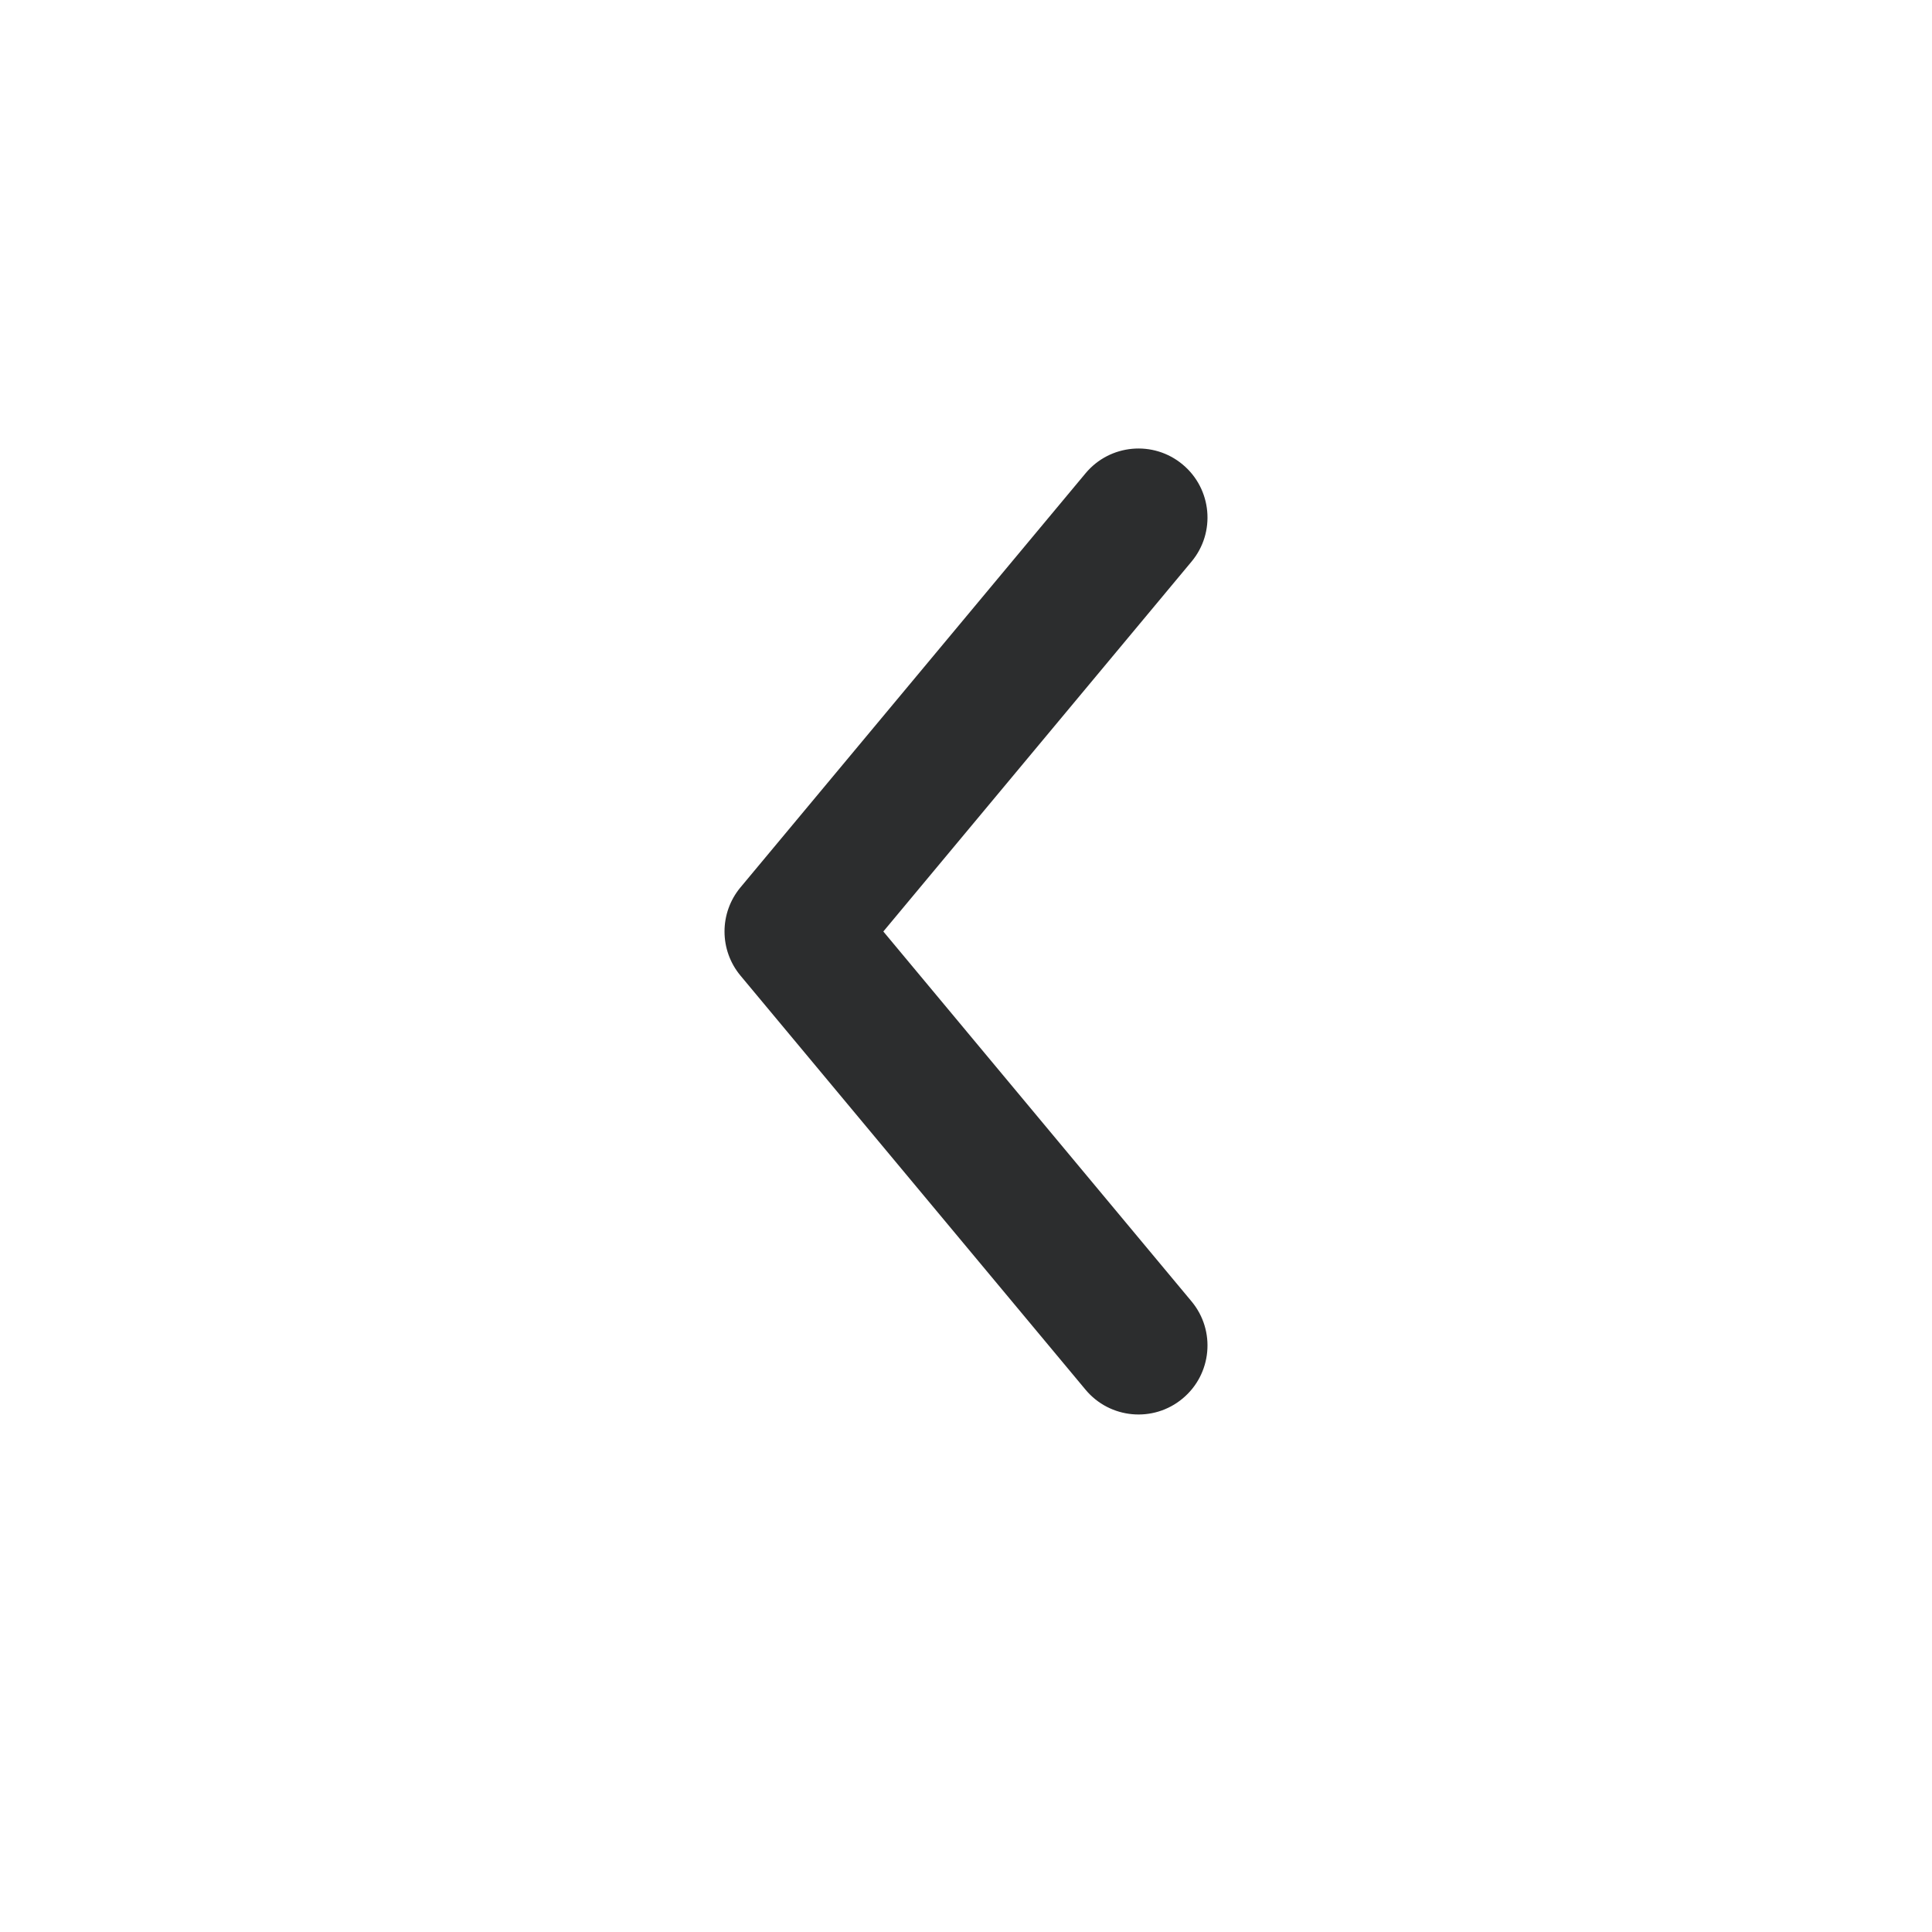
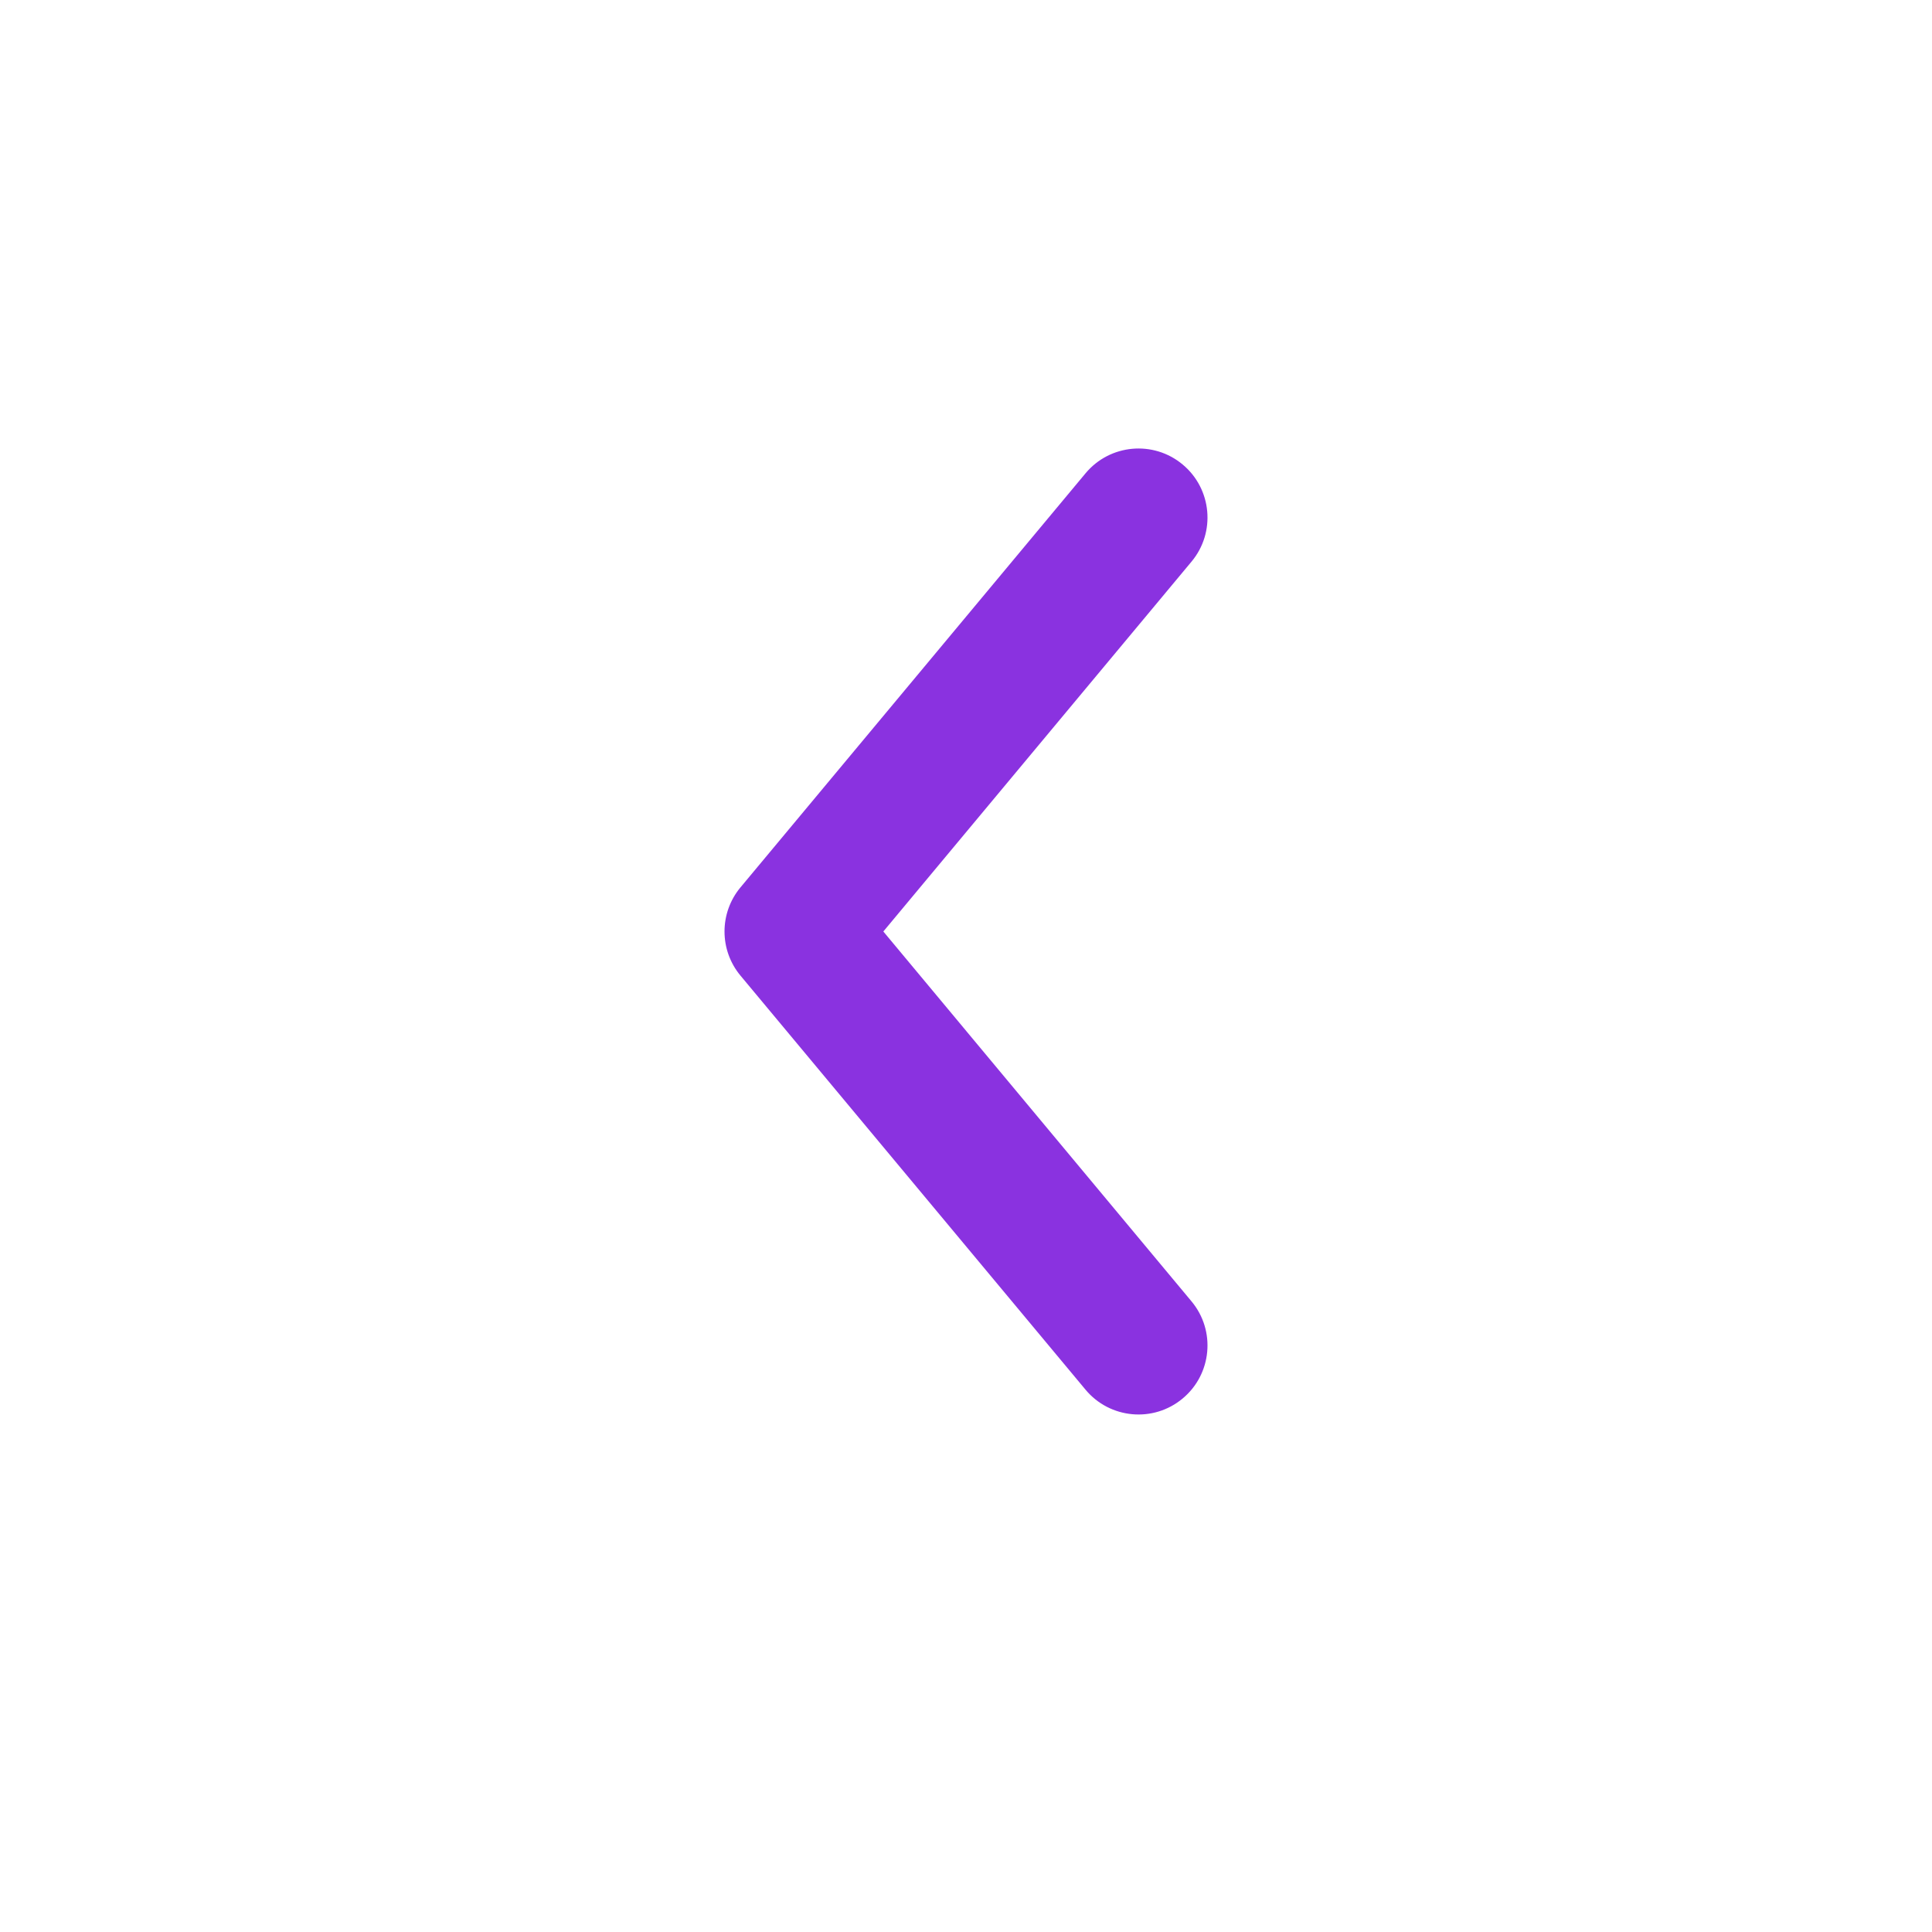
<svg xmlns="http://www.w3.org/2000/svg" width="28" height="28" viewBox="0 0 28 28" fill="none">
-   <path d="M12.802 13.5L17.268 18.86C17.622 19.284 17.564 19.915 17.14 20.268C16.716 20.622 16.085 20.564 15.732 20.14L10.732 14.14C10.423 13.769 10.423 13.231 10.732 12.86L15.732 6.86C16.085 6.436 16.716 6.378 17.14 6.732C17.564 7.085 17.622 7.716 17.268 8.14L12.802 13.5Z" fill="#2C2D2E" />
+   <path d="M12.802 13.5L17.268 18.86C17.622 19.284 17.564 19.915 17.14 20.268C16.716 20.622 16.085 20.564 15.732 20.14L10.732 14.14C10.423 13.769 10.423 13.231 10.732 12.86L15.732 6.86C16.085 6.436 16.716 6.378 17.14 6.732C17.564 7.085 17.622 7.716 17.268 8.14L12.802 13.5Z" fill="#8A32E0" />
</svg>
